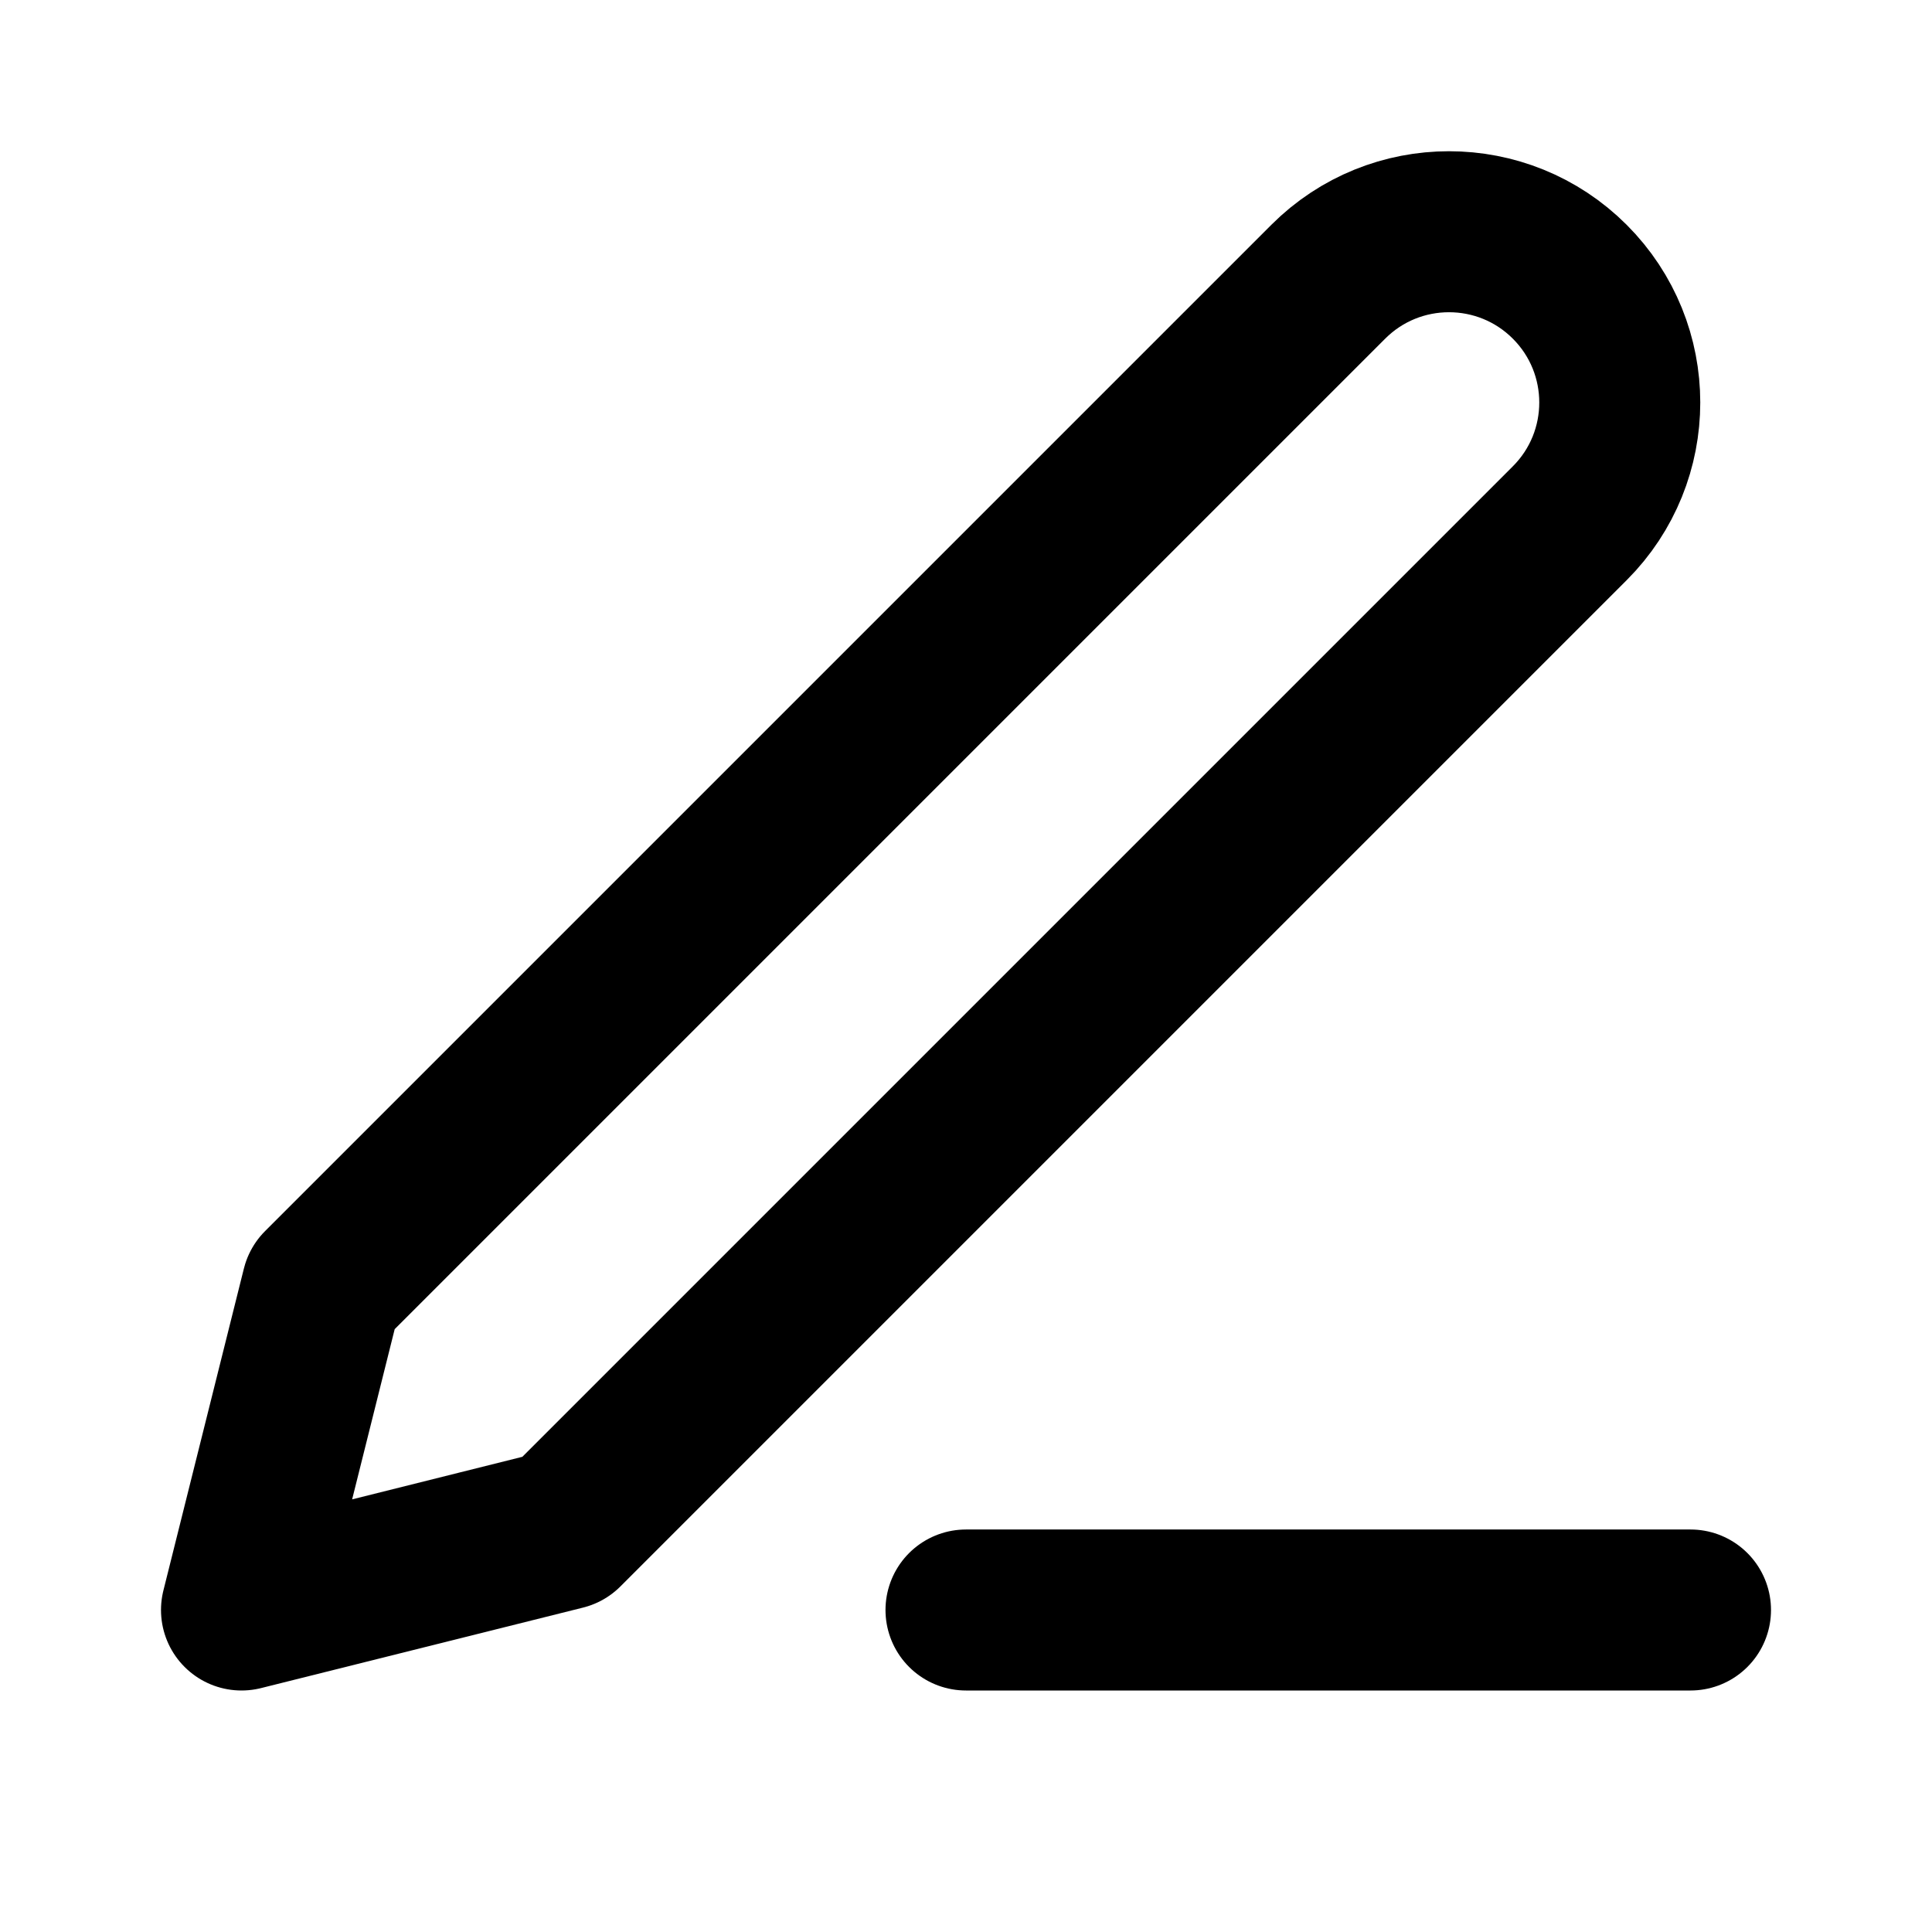
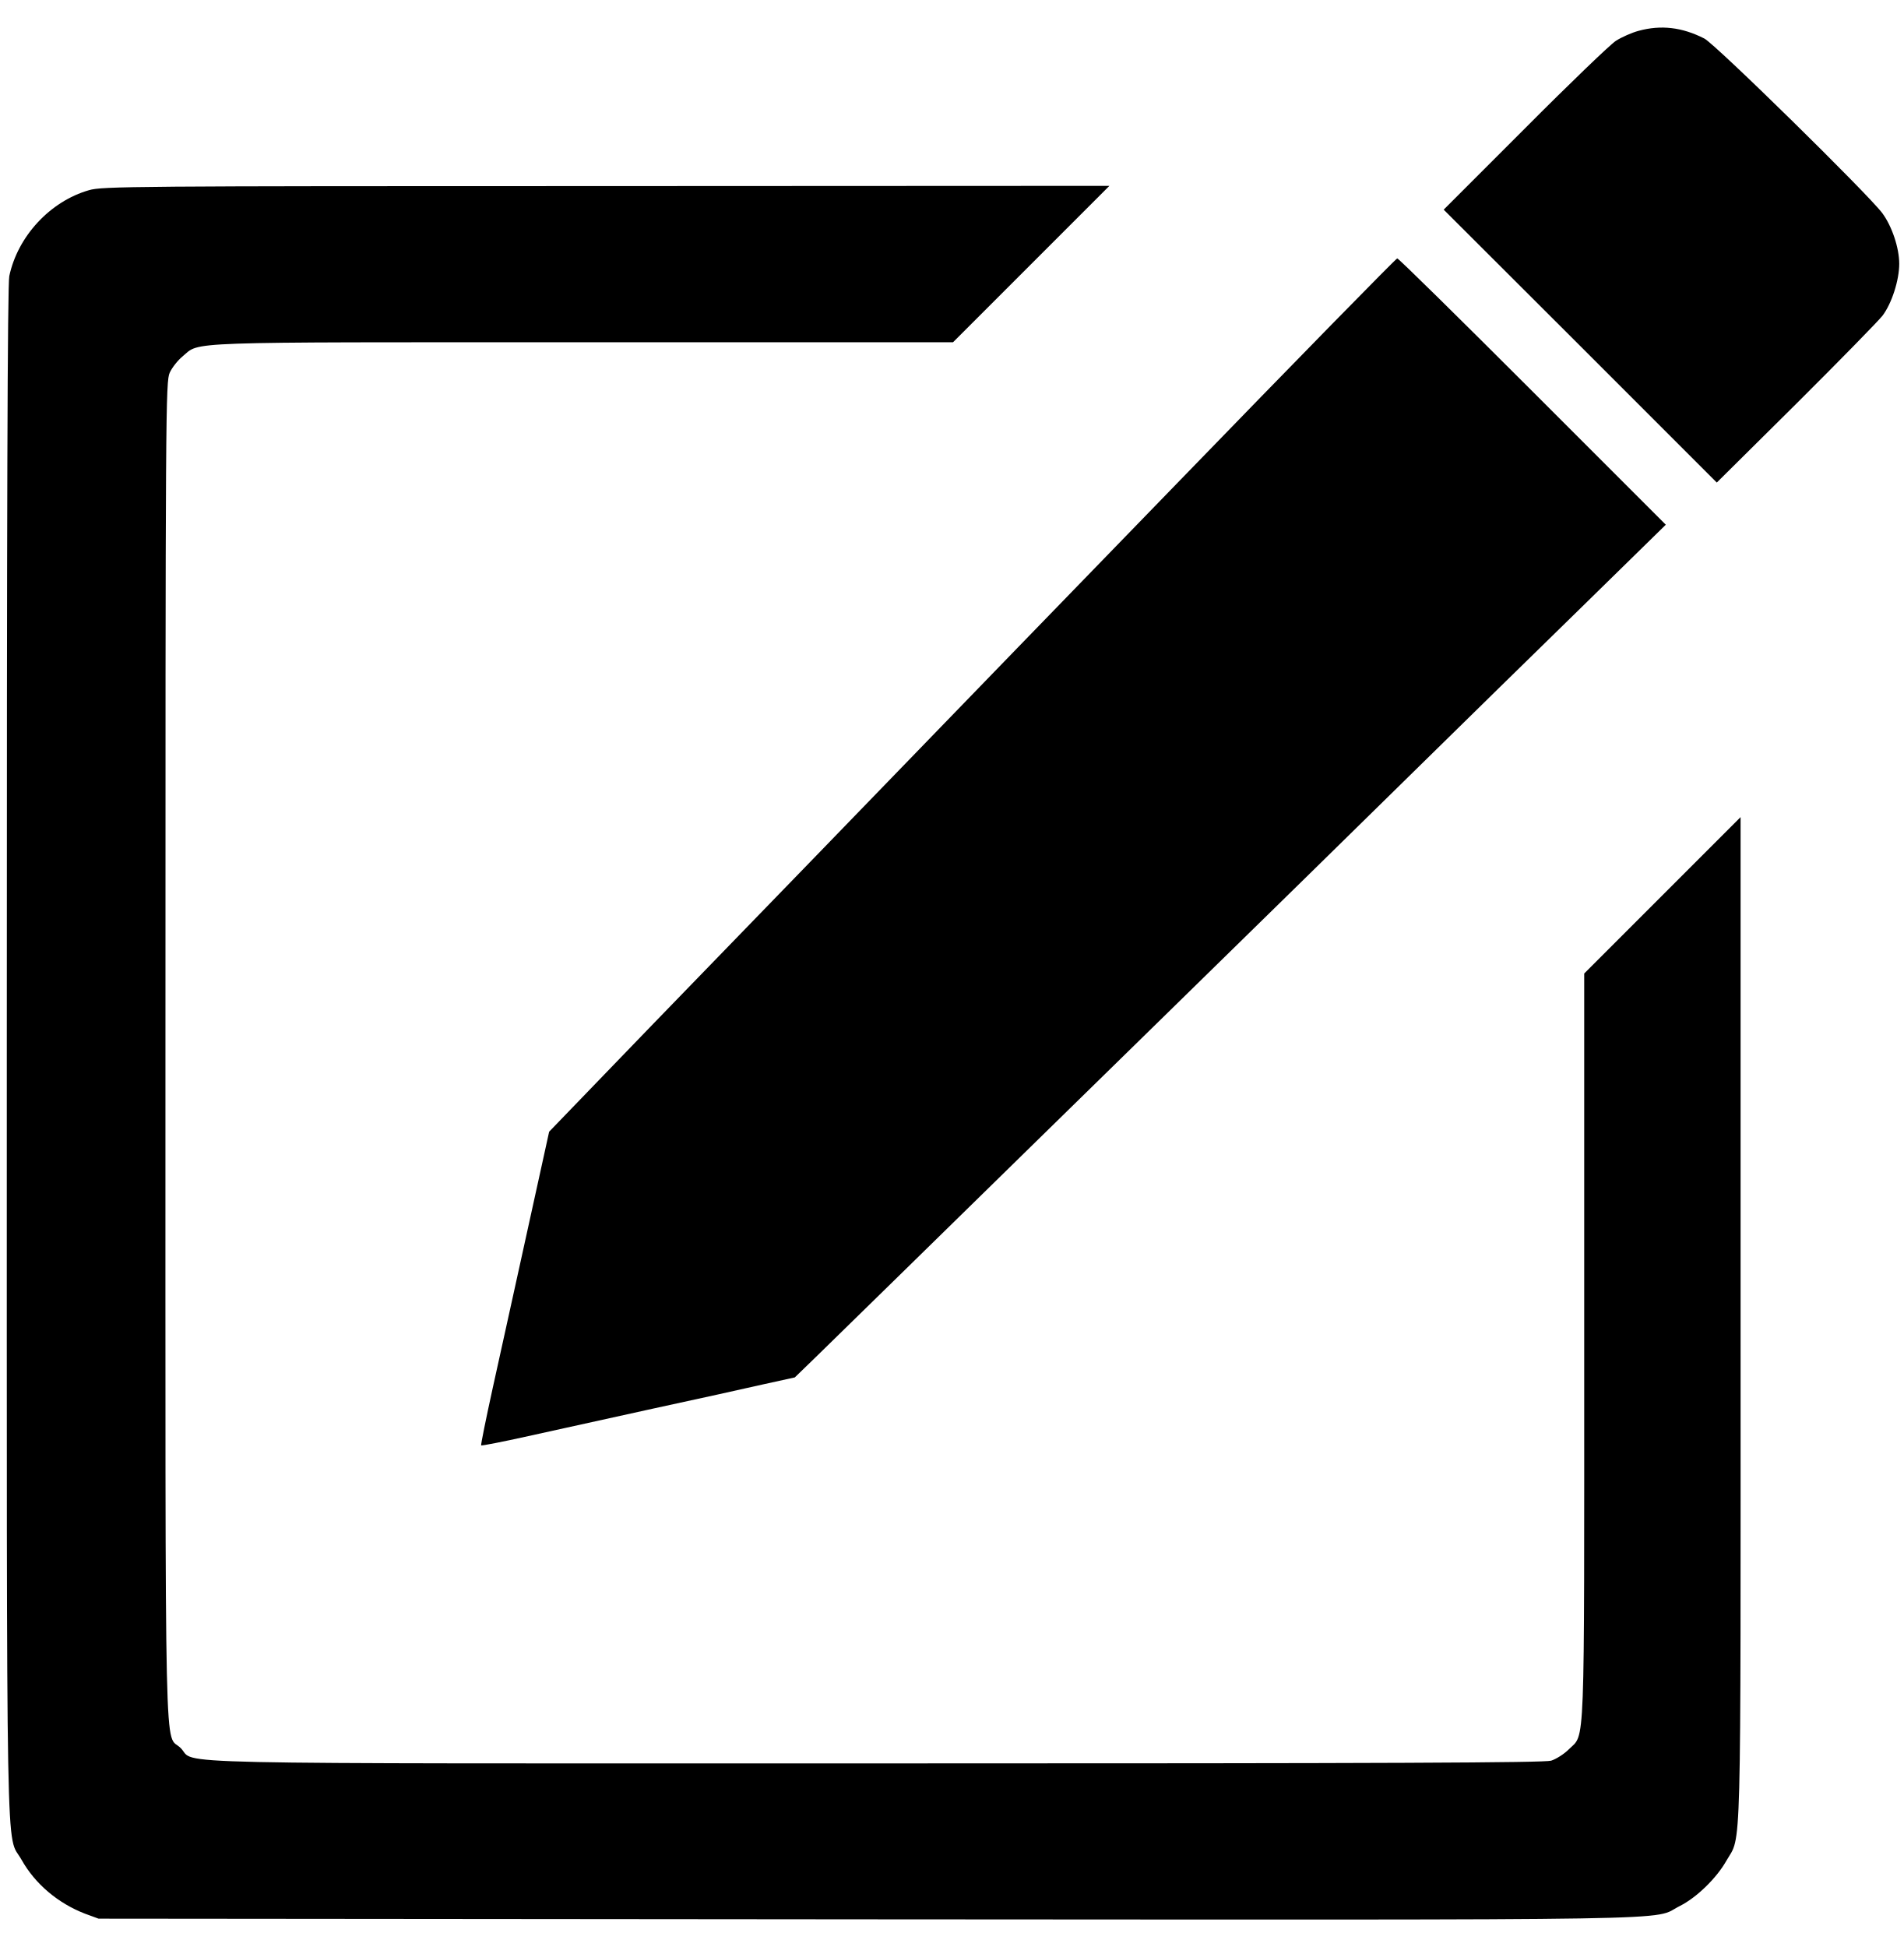
- <svg xmlns="http://www.w3.org/2000/svg" width="24" height="24" viewBox="0 0 24 24" fill="none" stroke="currentColor" stroke-width="2" stroke-linecap="round" stroke-linejoin="round" class="lucide lucide-pen-line h-4 w-4" __v0_r="0,9025,9034">
-   <path d="M12 20h9" />
-   <path d="M16.5 3.5a2.12 2.12 0 0 1 3 3L7 19l-4 1 1-4Z" />
+ <svg xmlns="http://www.w3.org/2000/svg" version="1.0" width="840pt" height="859pt" viewBox="0 0 840 859" preserveAspectRatio="xMidYMid meet">
+   <g transform="translate(0,859) scale(0.1,-0.1)" stroke="none">
+     <path d="M7230 8454 c-30 -8 -75 -28 -100 -44 -25 -16 -206 -190 -402 -387 l-358 -358 603 -602 602 -602 349 346 c192 191 364 367 382 390 41 54 74 157 74 229 0 70 -32 166 -75 224 -63 84 -737 746 -785 770 -98 50 -191 61 -290 34z" />
+     <path d="M393 7751 c-172 -49 -315 -204 -352 -379 -8 -38 -11 -1001 -11 -3425 0 -3730 -5 -3438 65 -3562 60 -107 161 -192 280 -238 l60 -22 3393 -3 c3736 -2 3453 -7 3584 59 74 37 162 123 205 199 68 119 63 -54 63 2391 l0 2214 -345 -345 -345 -345 0 -1641 c0 -1829 5 -1709 -68 -1782 -21 -21 -56 -43 -78 -50 -32 -9 -688 -12 -2976 -12 -3257 0 -2999 -6 -3070 67 -74 76 -68 -216 -68 3070 0 2856 1 2959 19 2999 10 22 36 55 57 72 79 66 -26 62 1768 62 l1631 0 345 345 345 345 -2220 -1 c-2093 0 -2224 -1 -2282 -18z" />
+     <path d="M5190 6454 c-531 -547 -990 -1021 -1020 -1052 -178 -184 -1006 -1039 -1121 -1157 -75 -77 -246 -254 -381 -394 l-245 -254 -31 -141 c-17 -77 -61 -276 -97 -441 -36 -165 -91 -412 -121 -549 -30 -137 -53 -250 -51 -253 3 -2 96 16 208 41 112 25 359 79 549 121 190 41 408 89 486 107 l141 31 99 96 c54 53 216 211 359 351 469 459 683 669 1175 1150 491 480 772 756 1200 1176 129 127 409 401 623 610 l387 379 -587 587 c-324 324 -592 588 -598 588 -5 0 -444 -448 -975 -996z" />
+   </g>
</svg>
